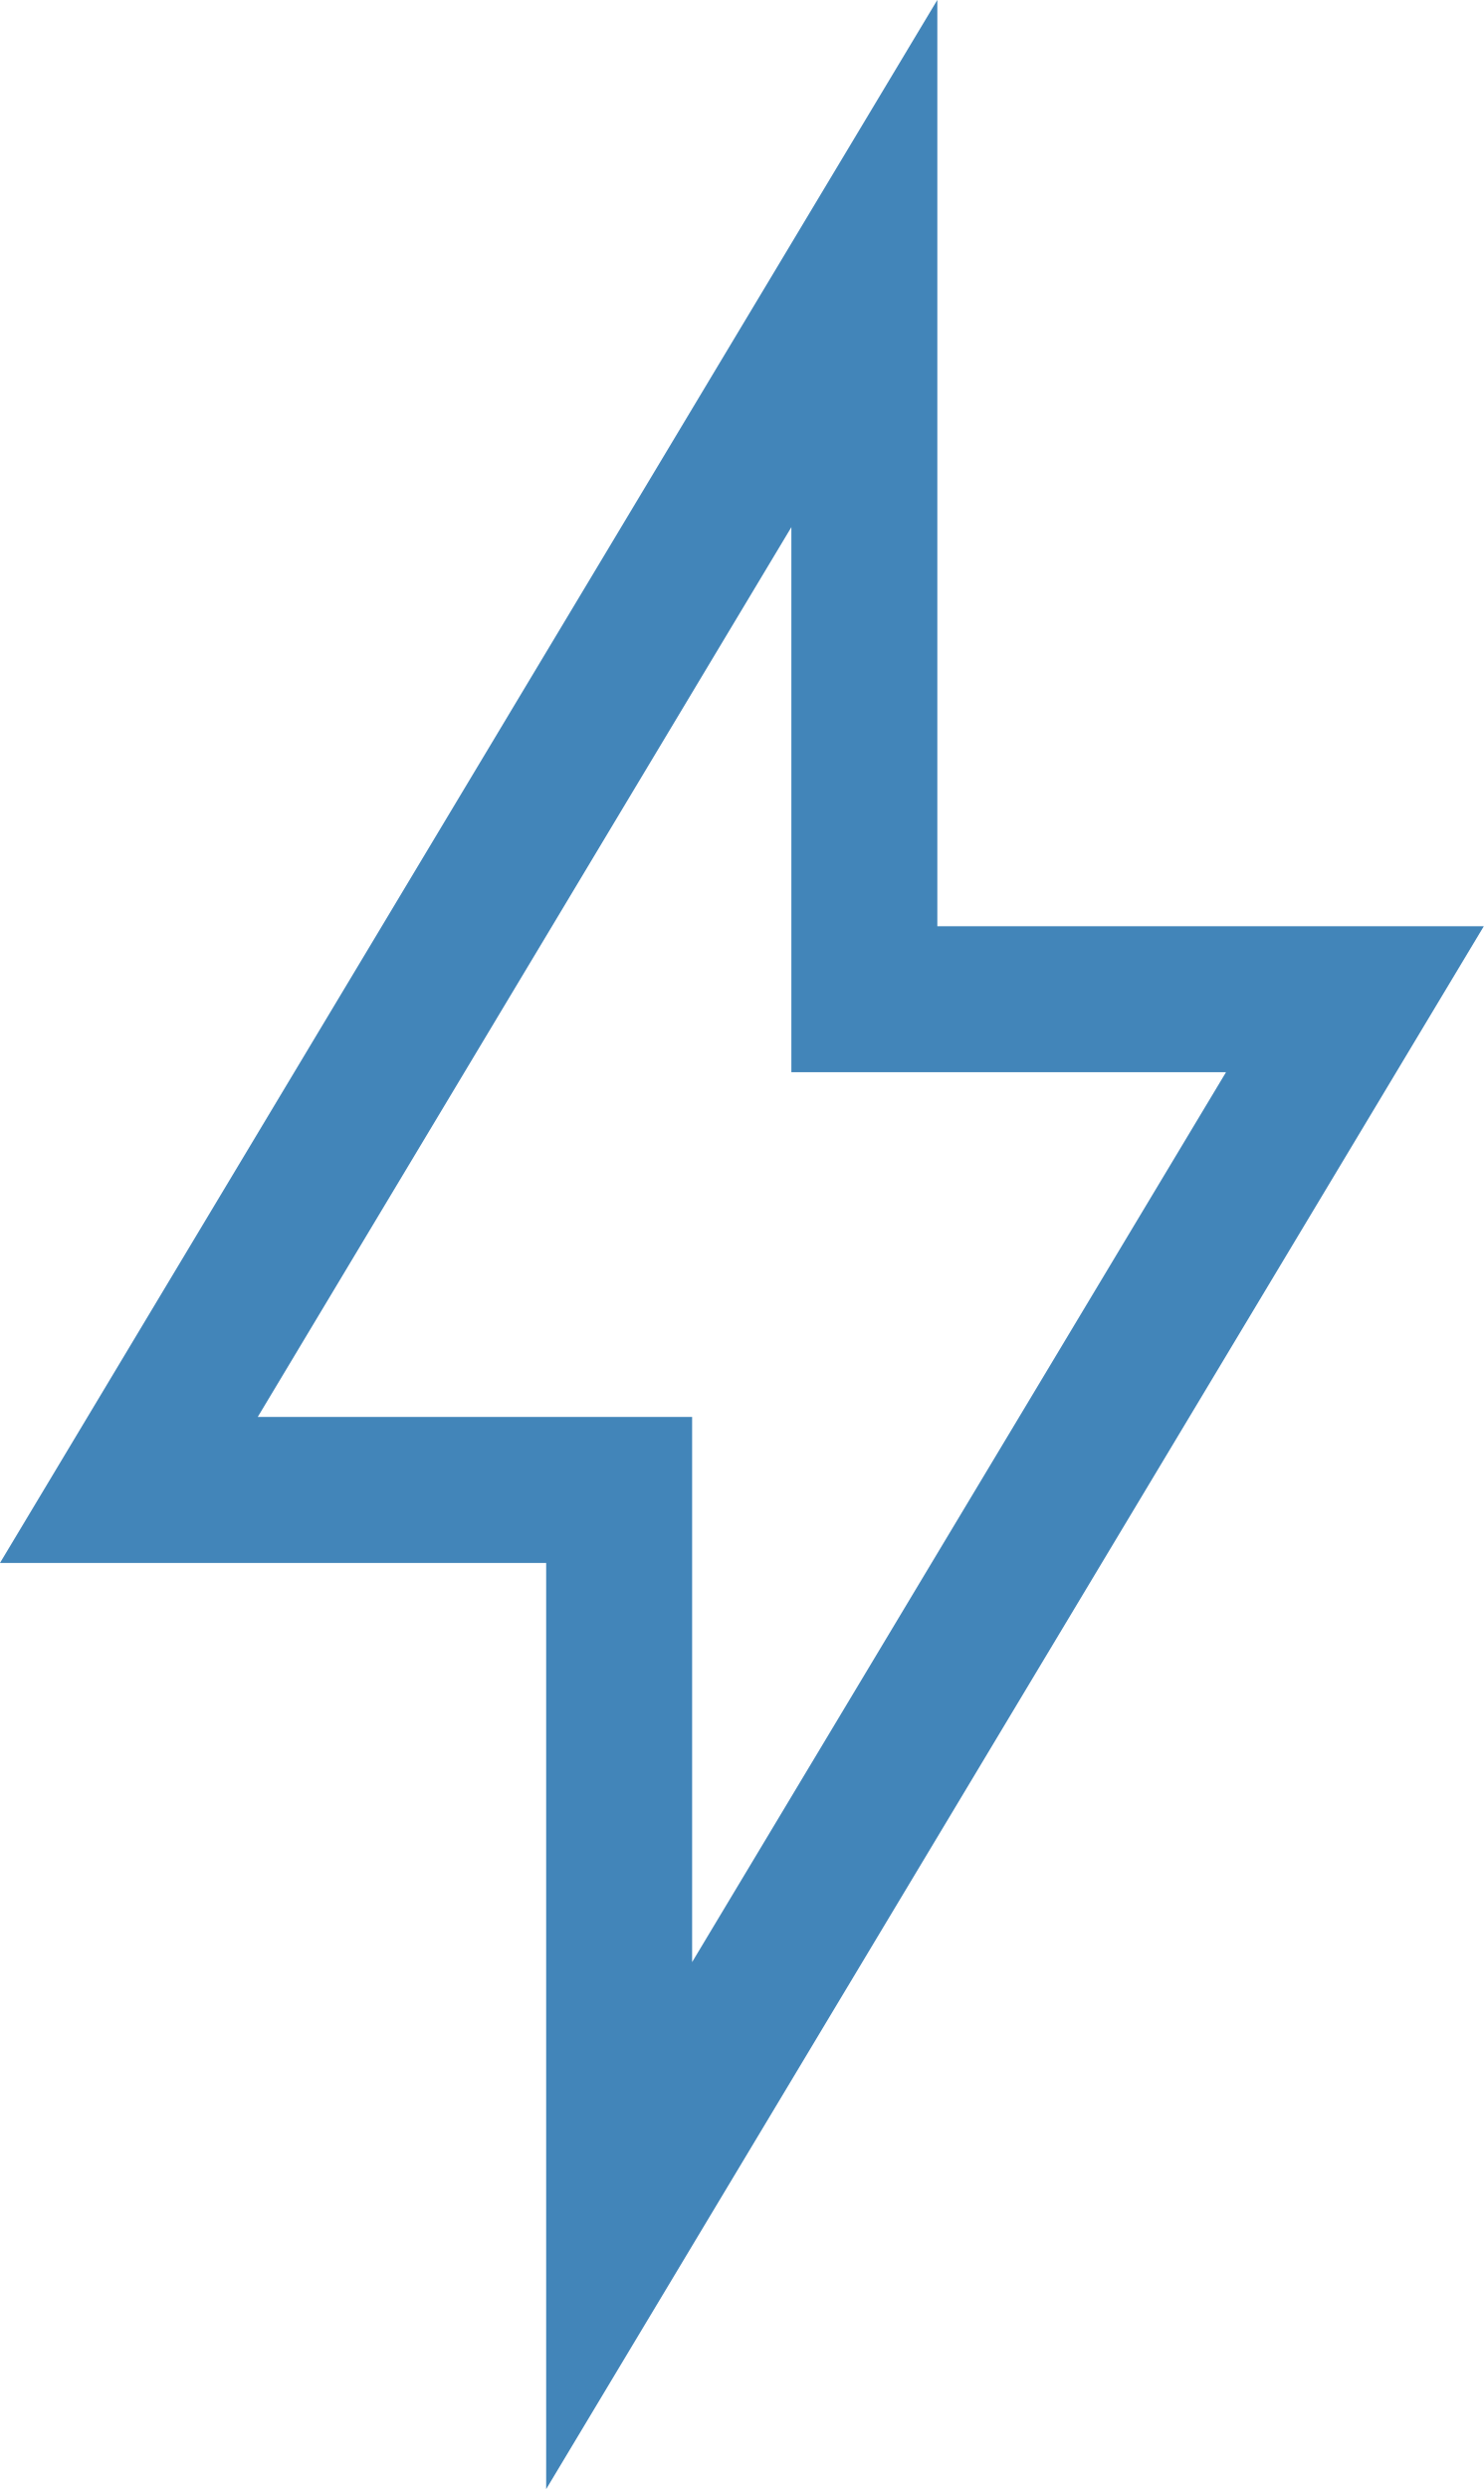
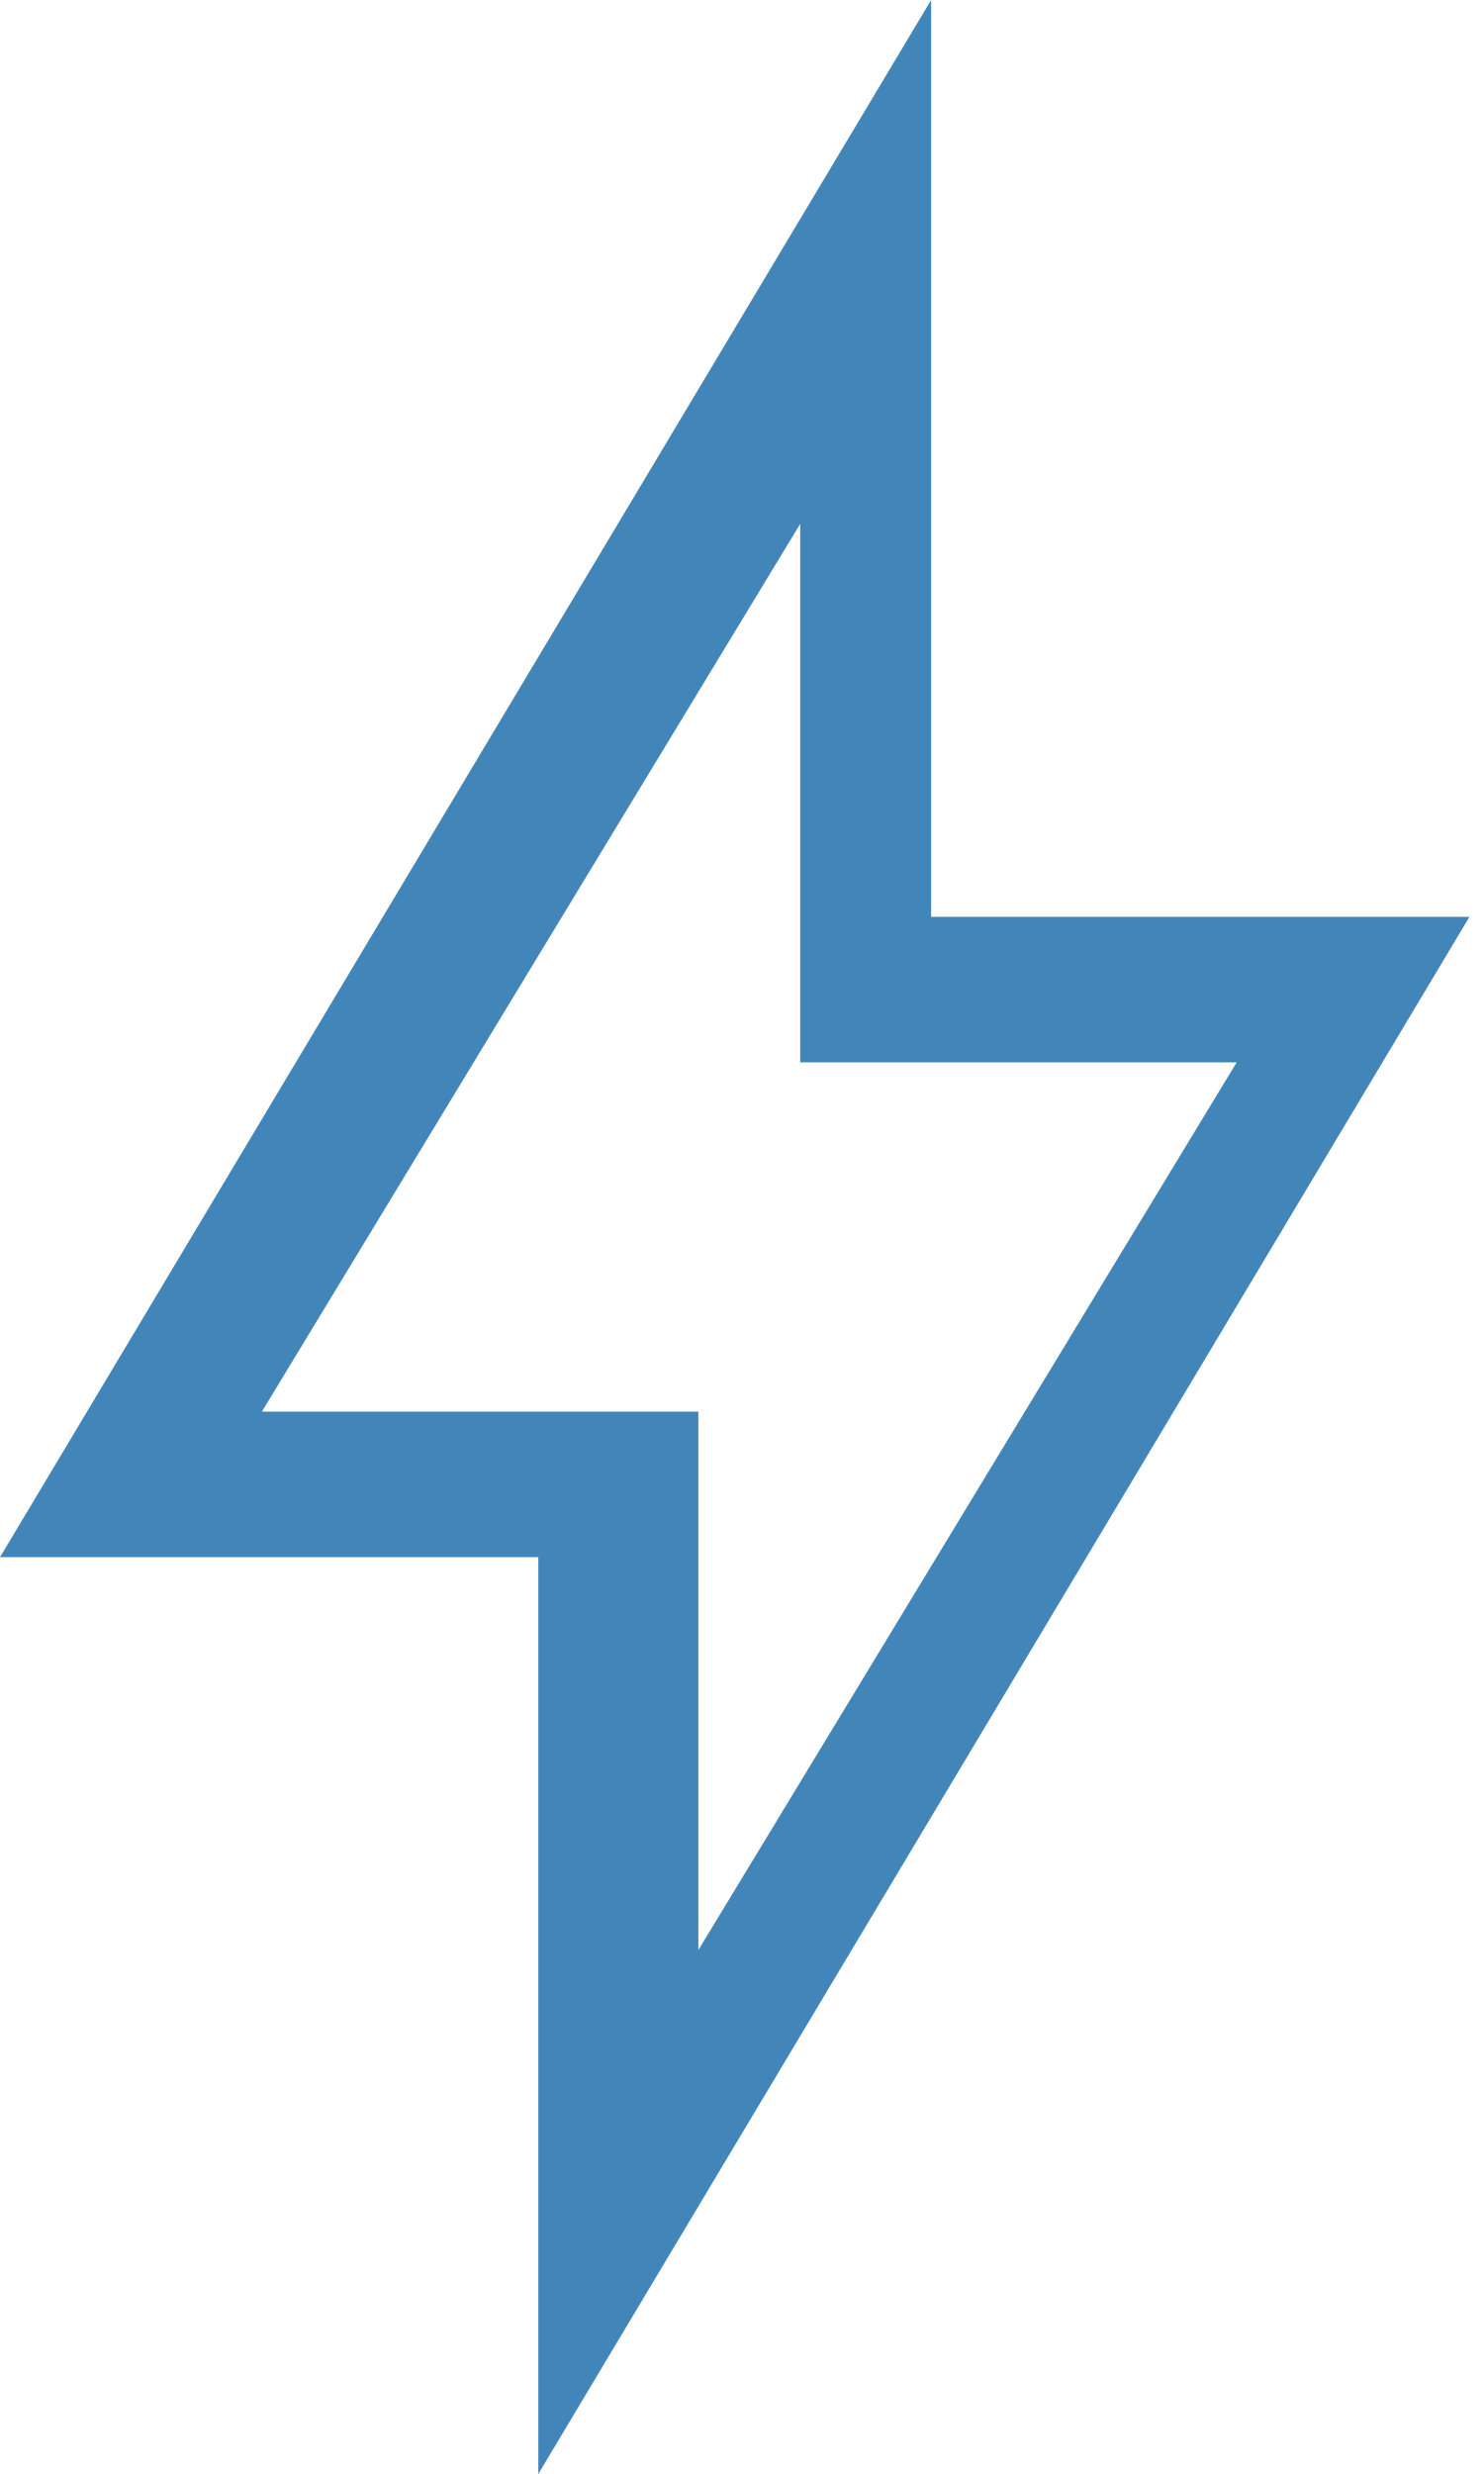
- <svg xmlns="http://www.w3.org/2000/svg" width="10.165" height="17.048" viewBox="0 0 10.165 17.048">
-   <path id="Icon_open-bolt" data-name="Icon open-bolt" d="M5.039,0,0,8.4H3.359v5.039L8.4,5.039H5.039Z" transform="translate(0.883 1.805)" fill="none" stroke="#4285b9" stroke-width="1" />
+ <svg xmlns="http://www.w3.org/2000/svg" version="1.1" id="Layer_1" x="0px" y="0px" viewBox="0 0 10.2 17" style="enable-background:new 0 0 10.2 17;" xml:space="preserve">
+   <style type="text/css">
+ 	.st0{fill:#4285B9;}
+ </style>
+   <g id="Icon_open-bolt">
+     <path class="st0" d="M3.7,17v-6.3H0L6.4,0v6.3h3.7L3.7,17z M1.8,9.7h3v3.7l3.7-6.1h-3V3.6L1.8,9.7z" />
+   </g>
</svg>
